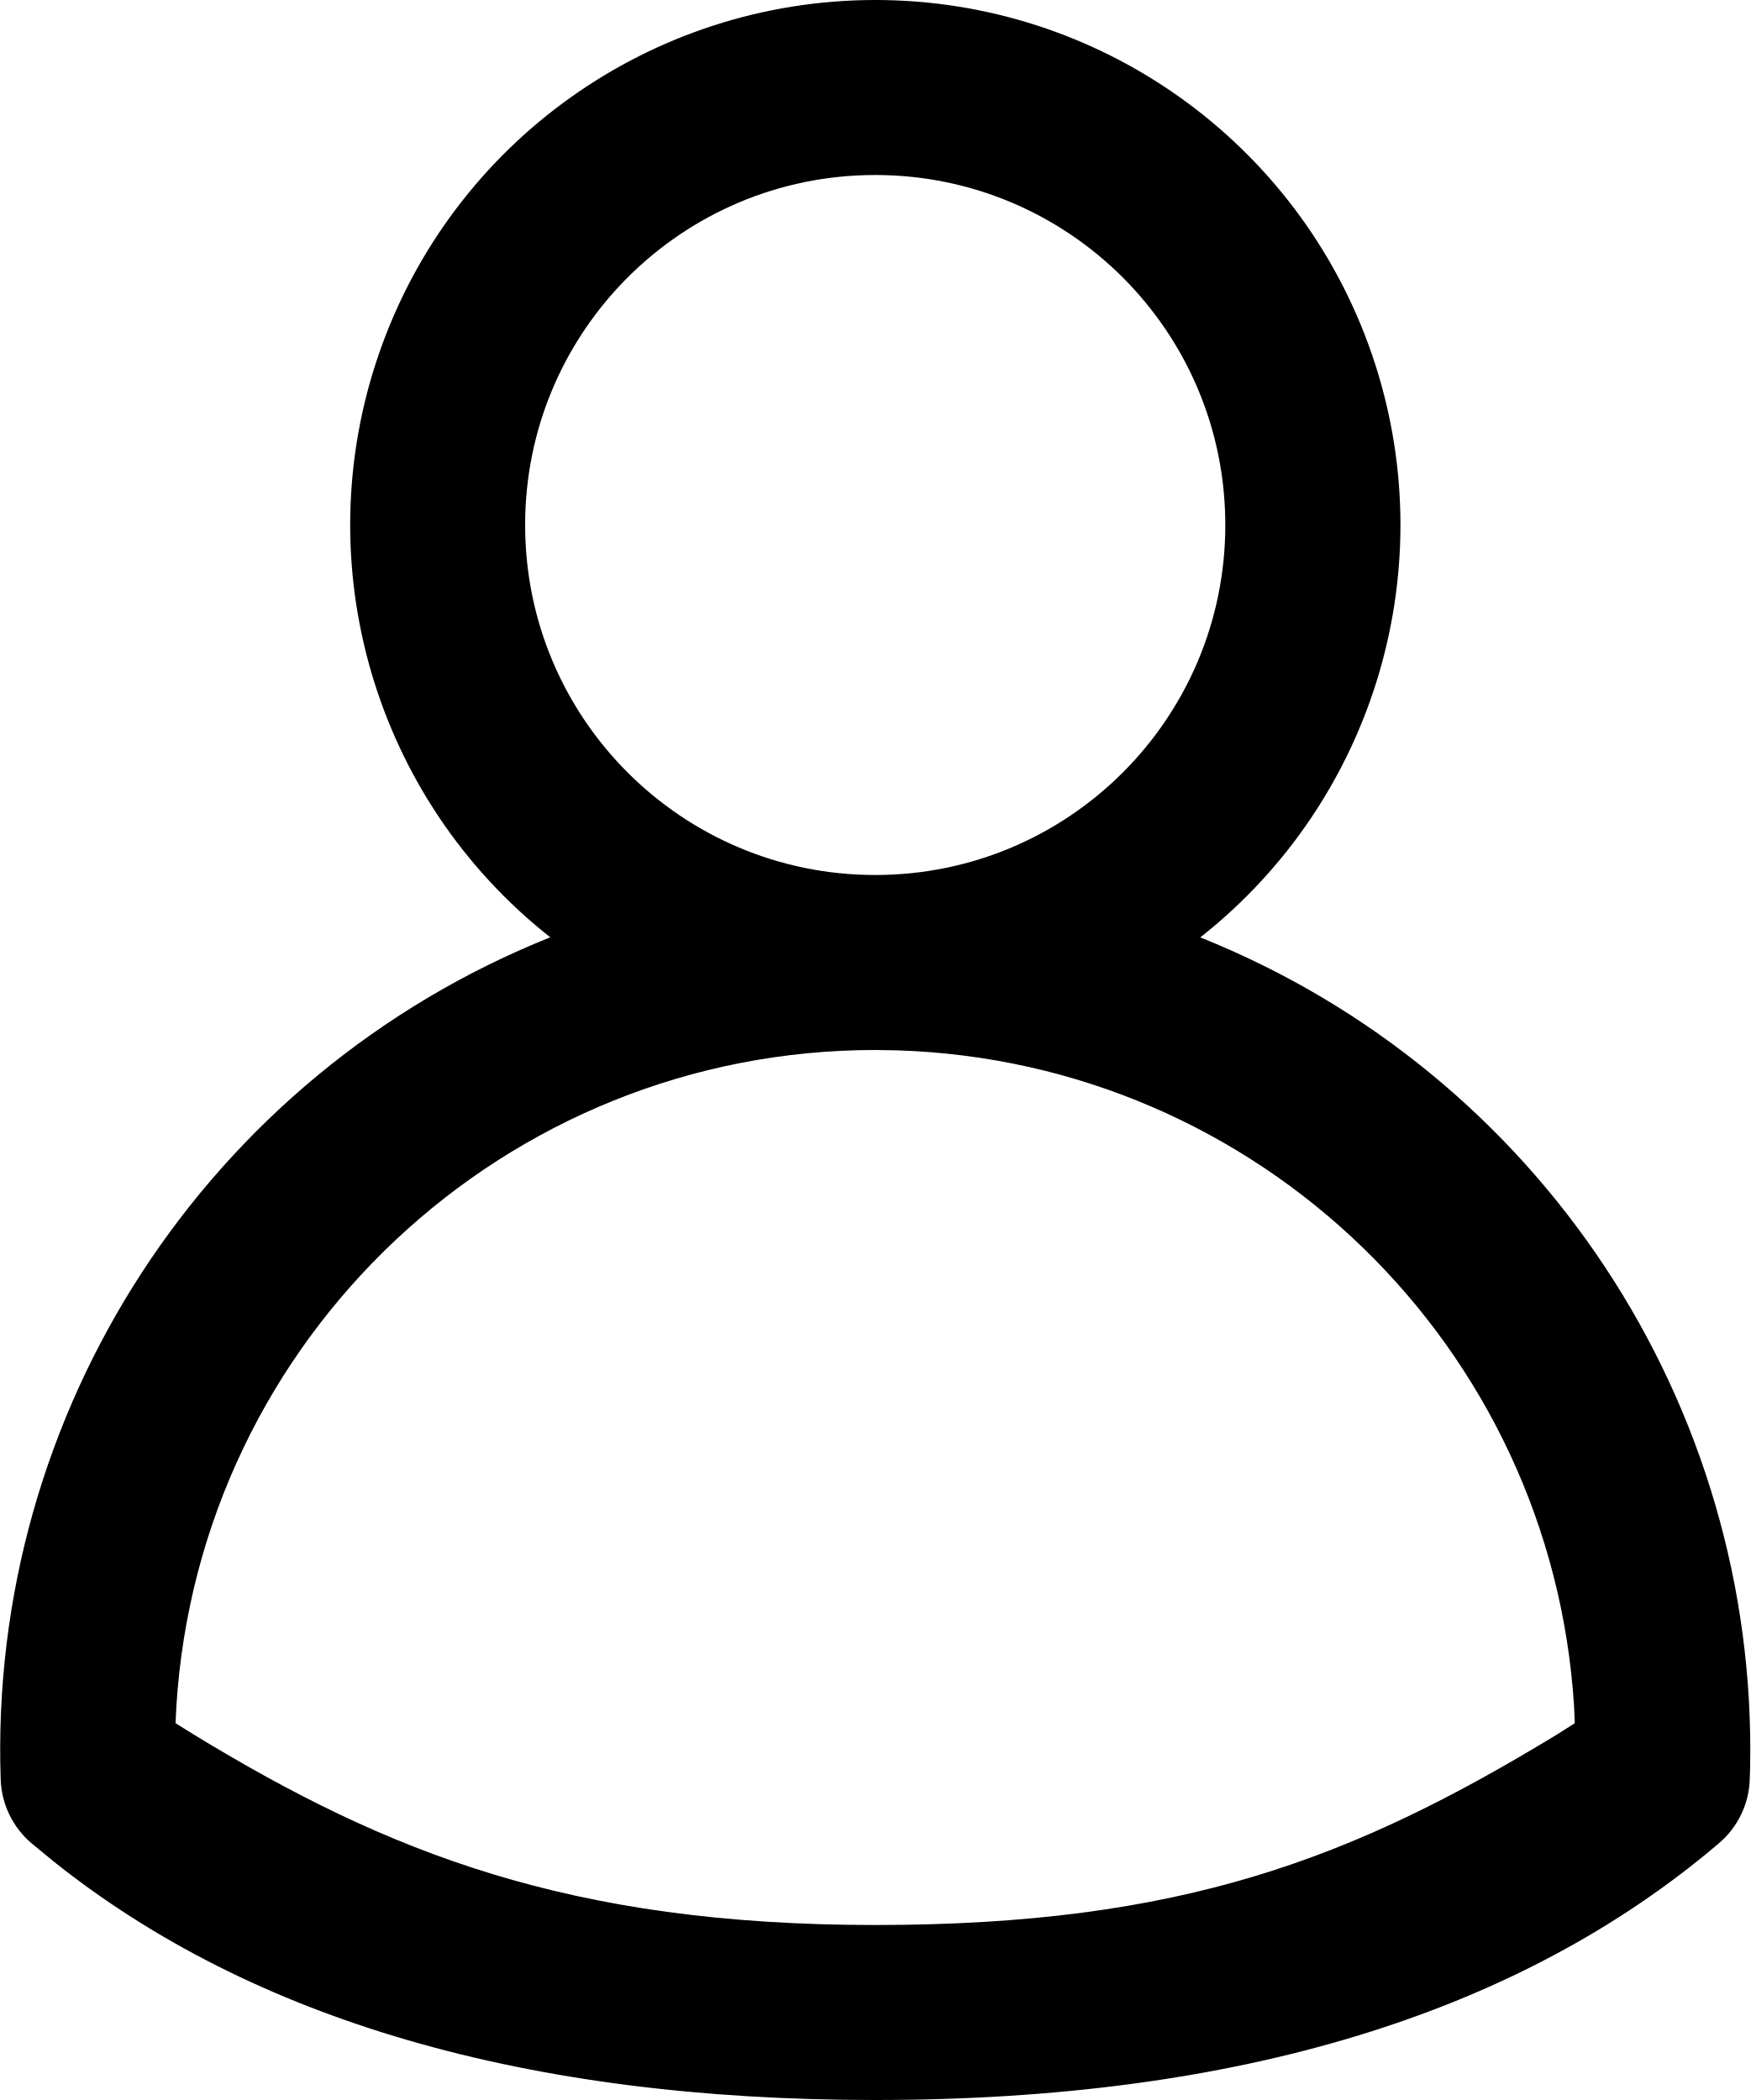
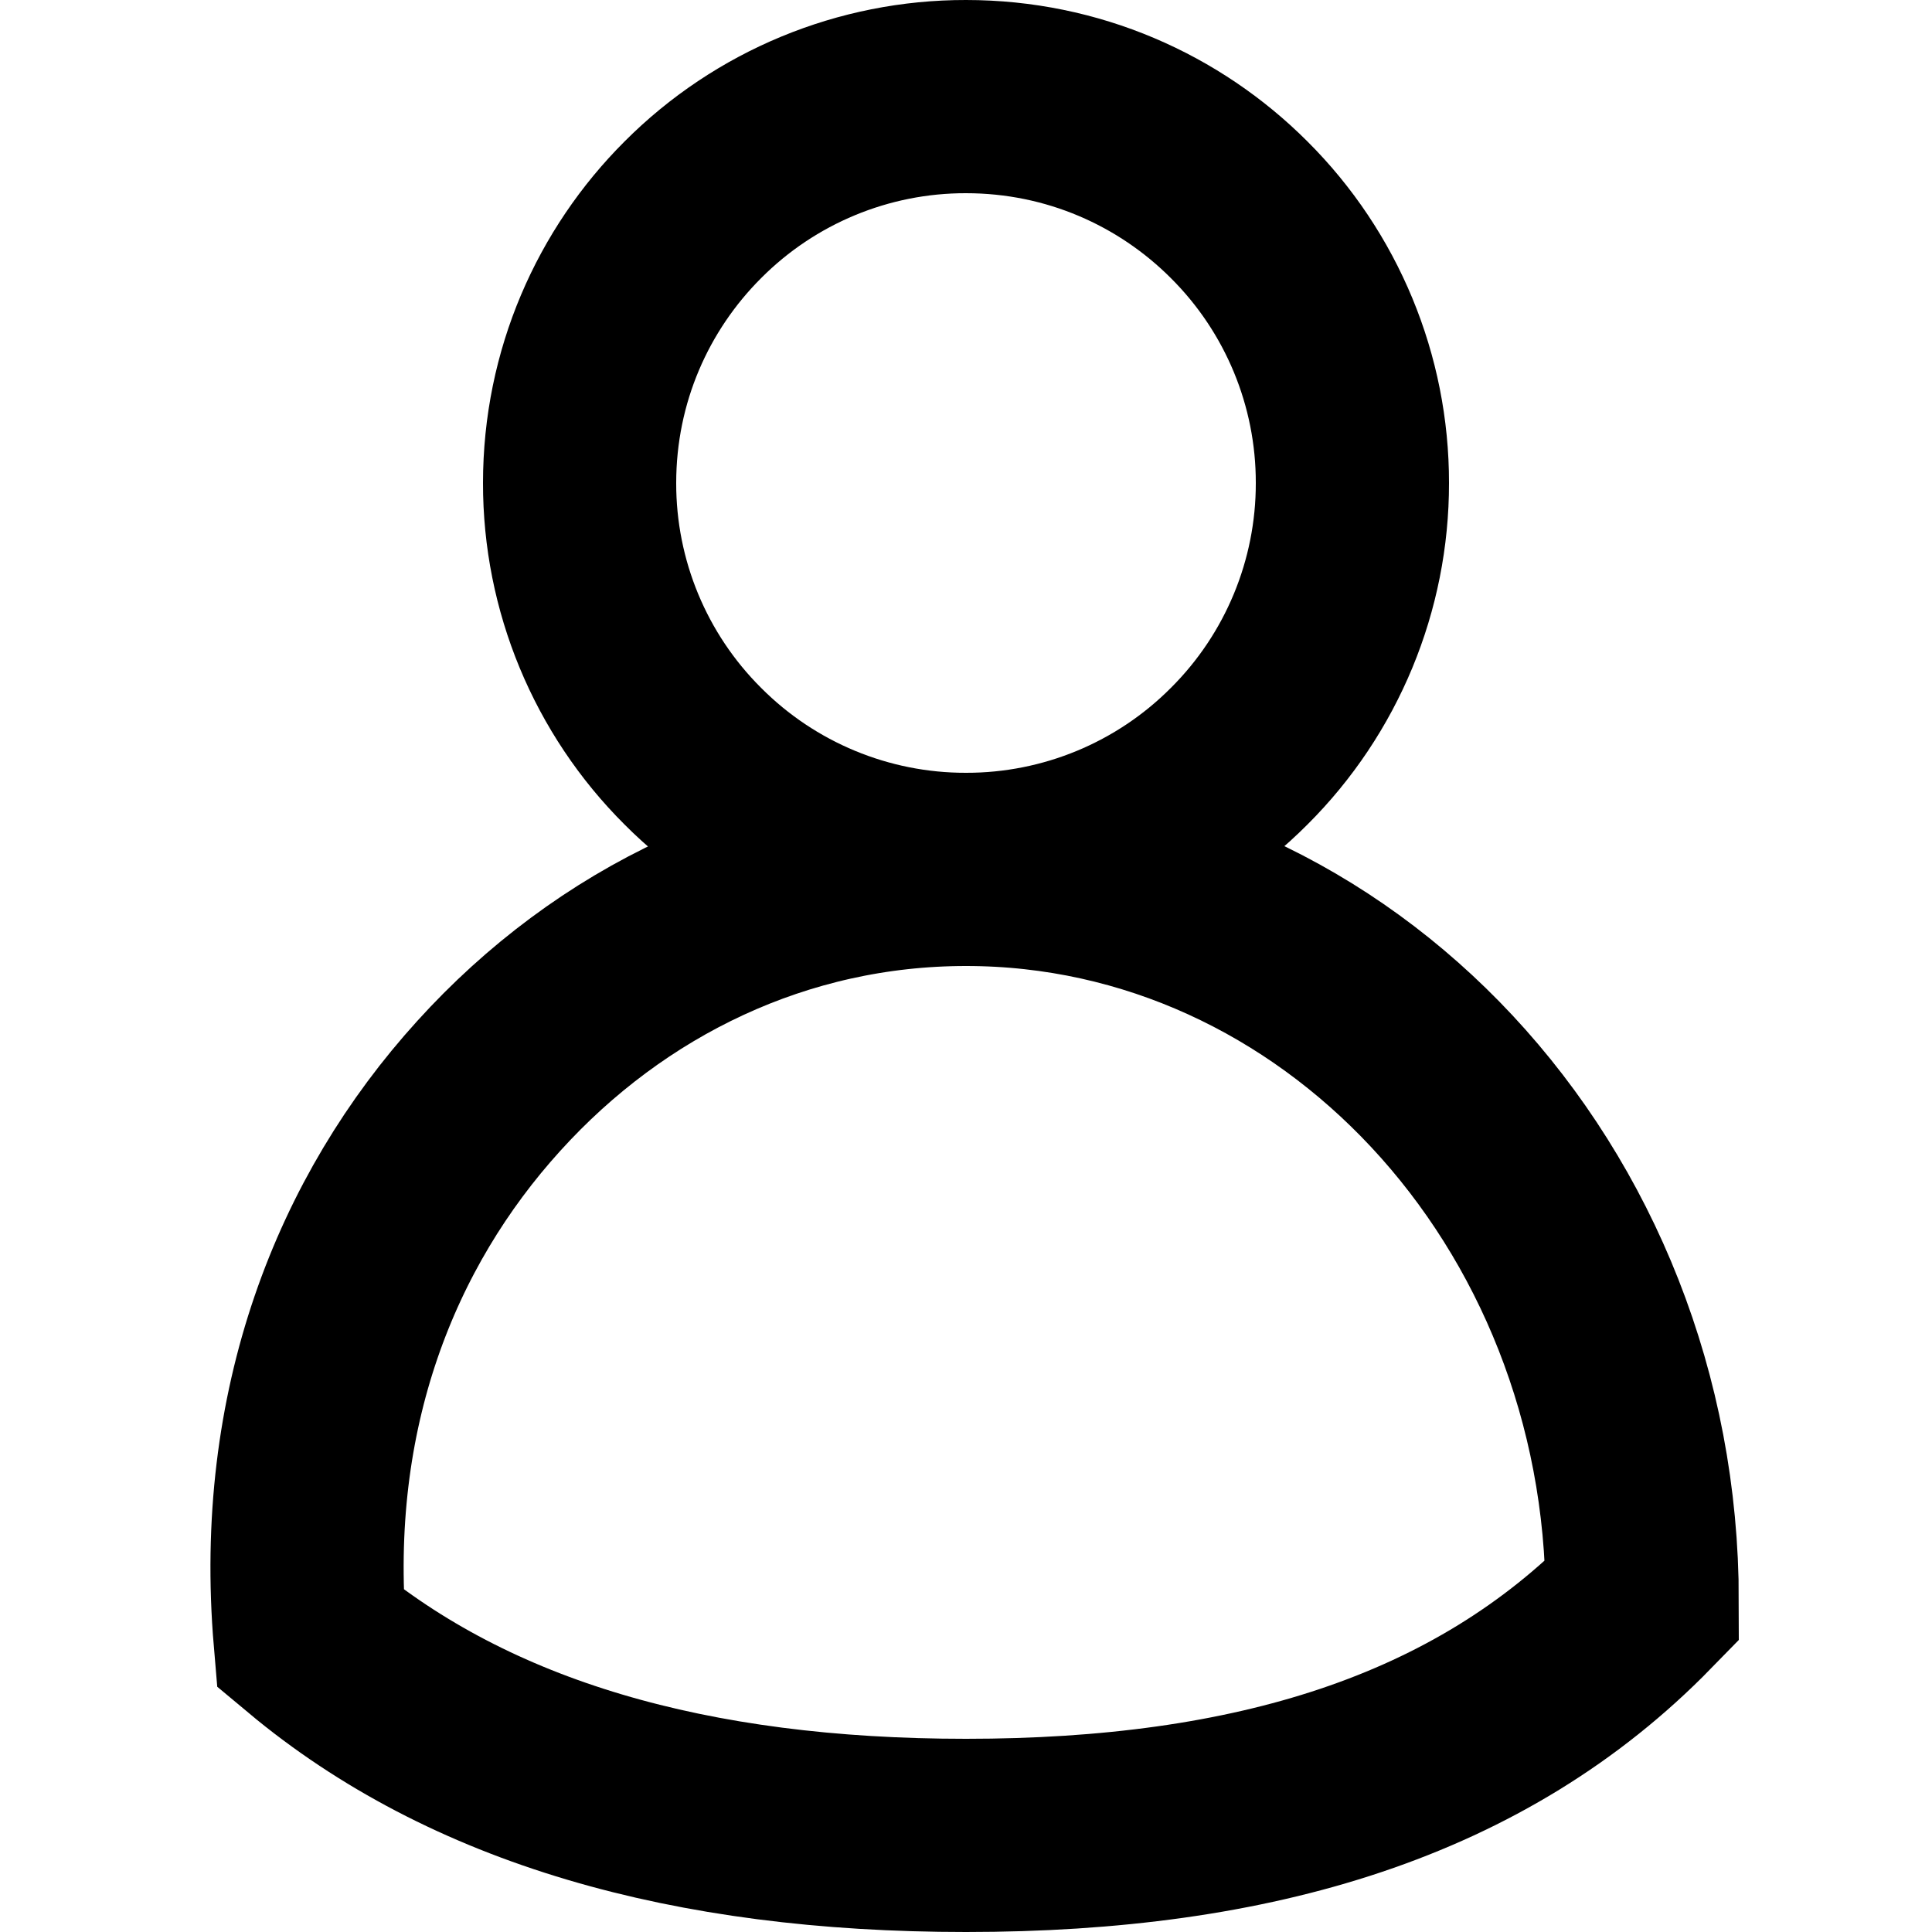
- <svg xmlns="http://www.w3.org/2000/svg" width="20" height="24">
-   <path d="M10 0a6 6 0 013.714 10.713 10.002 10.002 0 016.282 9.5l-.004.13a1 1 0 01-.35.721C17.345 23.021 14.131 24 10 24c-3.984 0-7.115-.91-9.392-2.73l-.25-.206a1.002 1.002 0 01-.35-.722 10.005 10.005 0 016.279-9.63A6 6 0 0110 0zm0 12a8.001 8.001 0 00-7.985 7.504l-.009.19.217.135C4.425 21.17 6.5 22 10 22s5.458-.76 7.778-2.17l.215-.136-.008-.19a8 8 0 00-7.736-7.5L10 12zm0-10C7.79 2 6 3.79 6 6s1.79 4 4 4 4-1.79 4-4-1.79-4-4-4z" fill="currentColor" fill-rule="nonzero" />
+ <svg xmlns="http://www.w3.org/2000/svg" width="20" height="20">
+   <path d="M10 1c1.105 0 2.105.448 2.828 1.172A3.984 3.984 0 0114 5a3.984 3.984 0 01-1.172 2.828A3.984 3.984 0 0110 9a3.984 3.984 0 01-2.828-1.172A3.984 3.984 0 016 5c0-1.105.448-2.105 1.172-2.828A3.984 3.984 0 0110 1zm0 8c1.926 0 3.665.842 4.926 2.193C16.21 12.569 17 14.473 17 16.57 15.322 18.29 12.978 19 10 19c-2.859 0-5.133-.655-6.79-2.039-.201-2.366.576-4.317 1.85-5.72C6.32 9.85 8.066 9 10 9z" fill-rule="nonzero" stroke="currentColor" stroke-width="2" fill="none" />
</svg>
